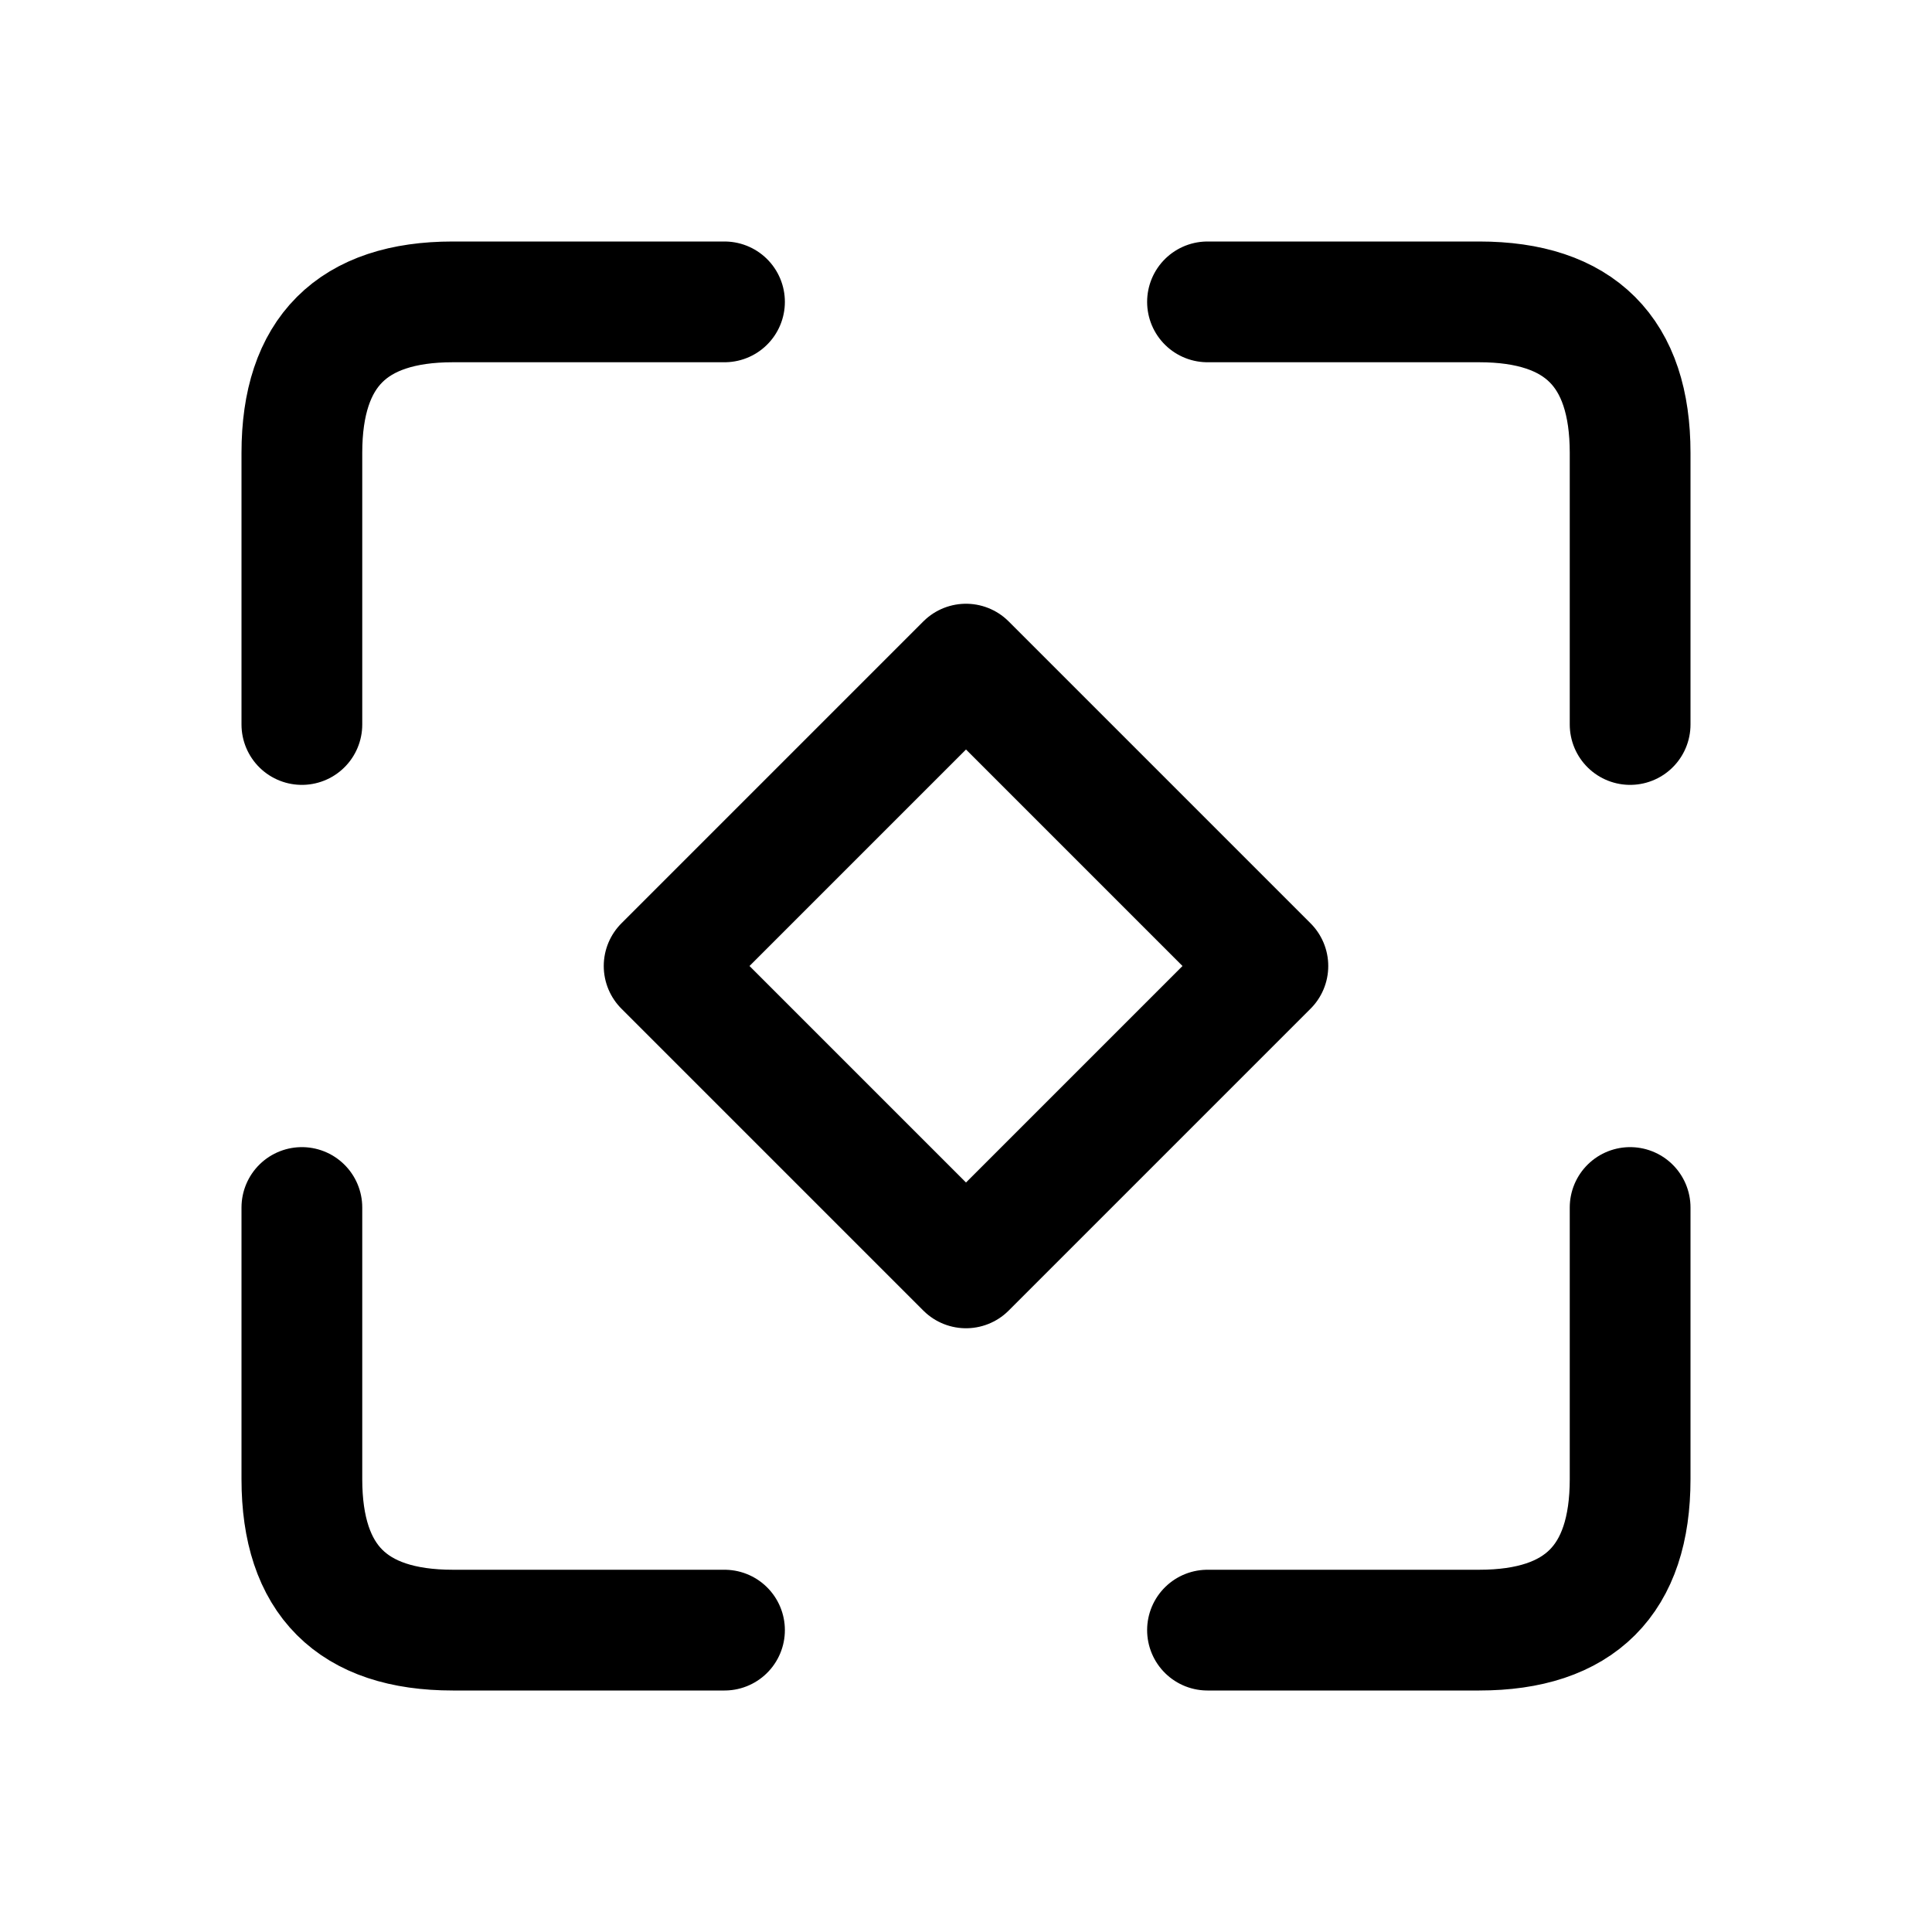
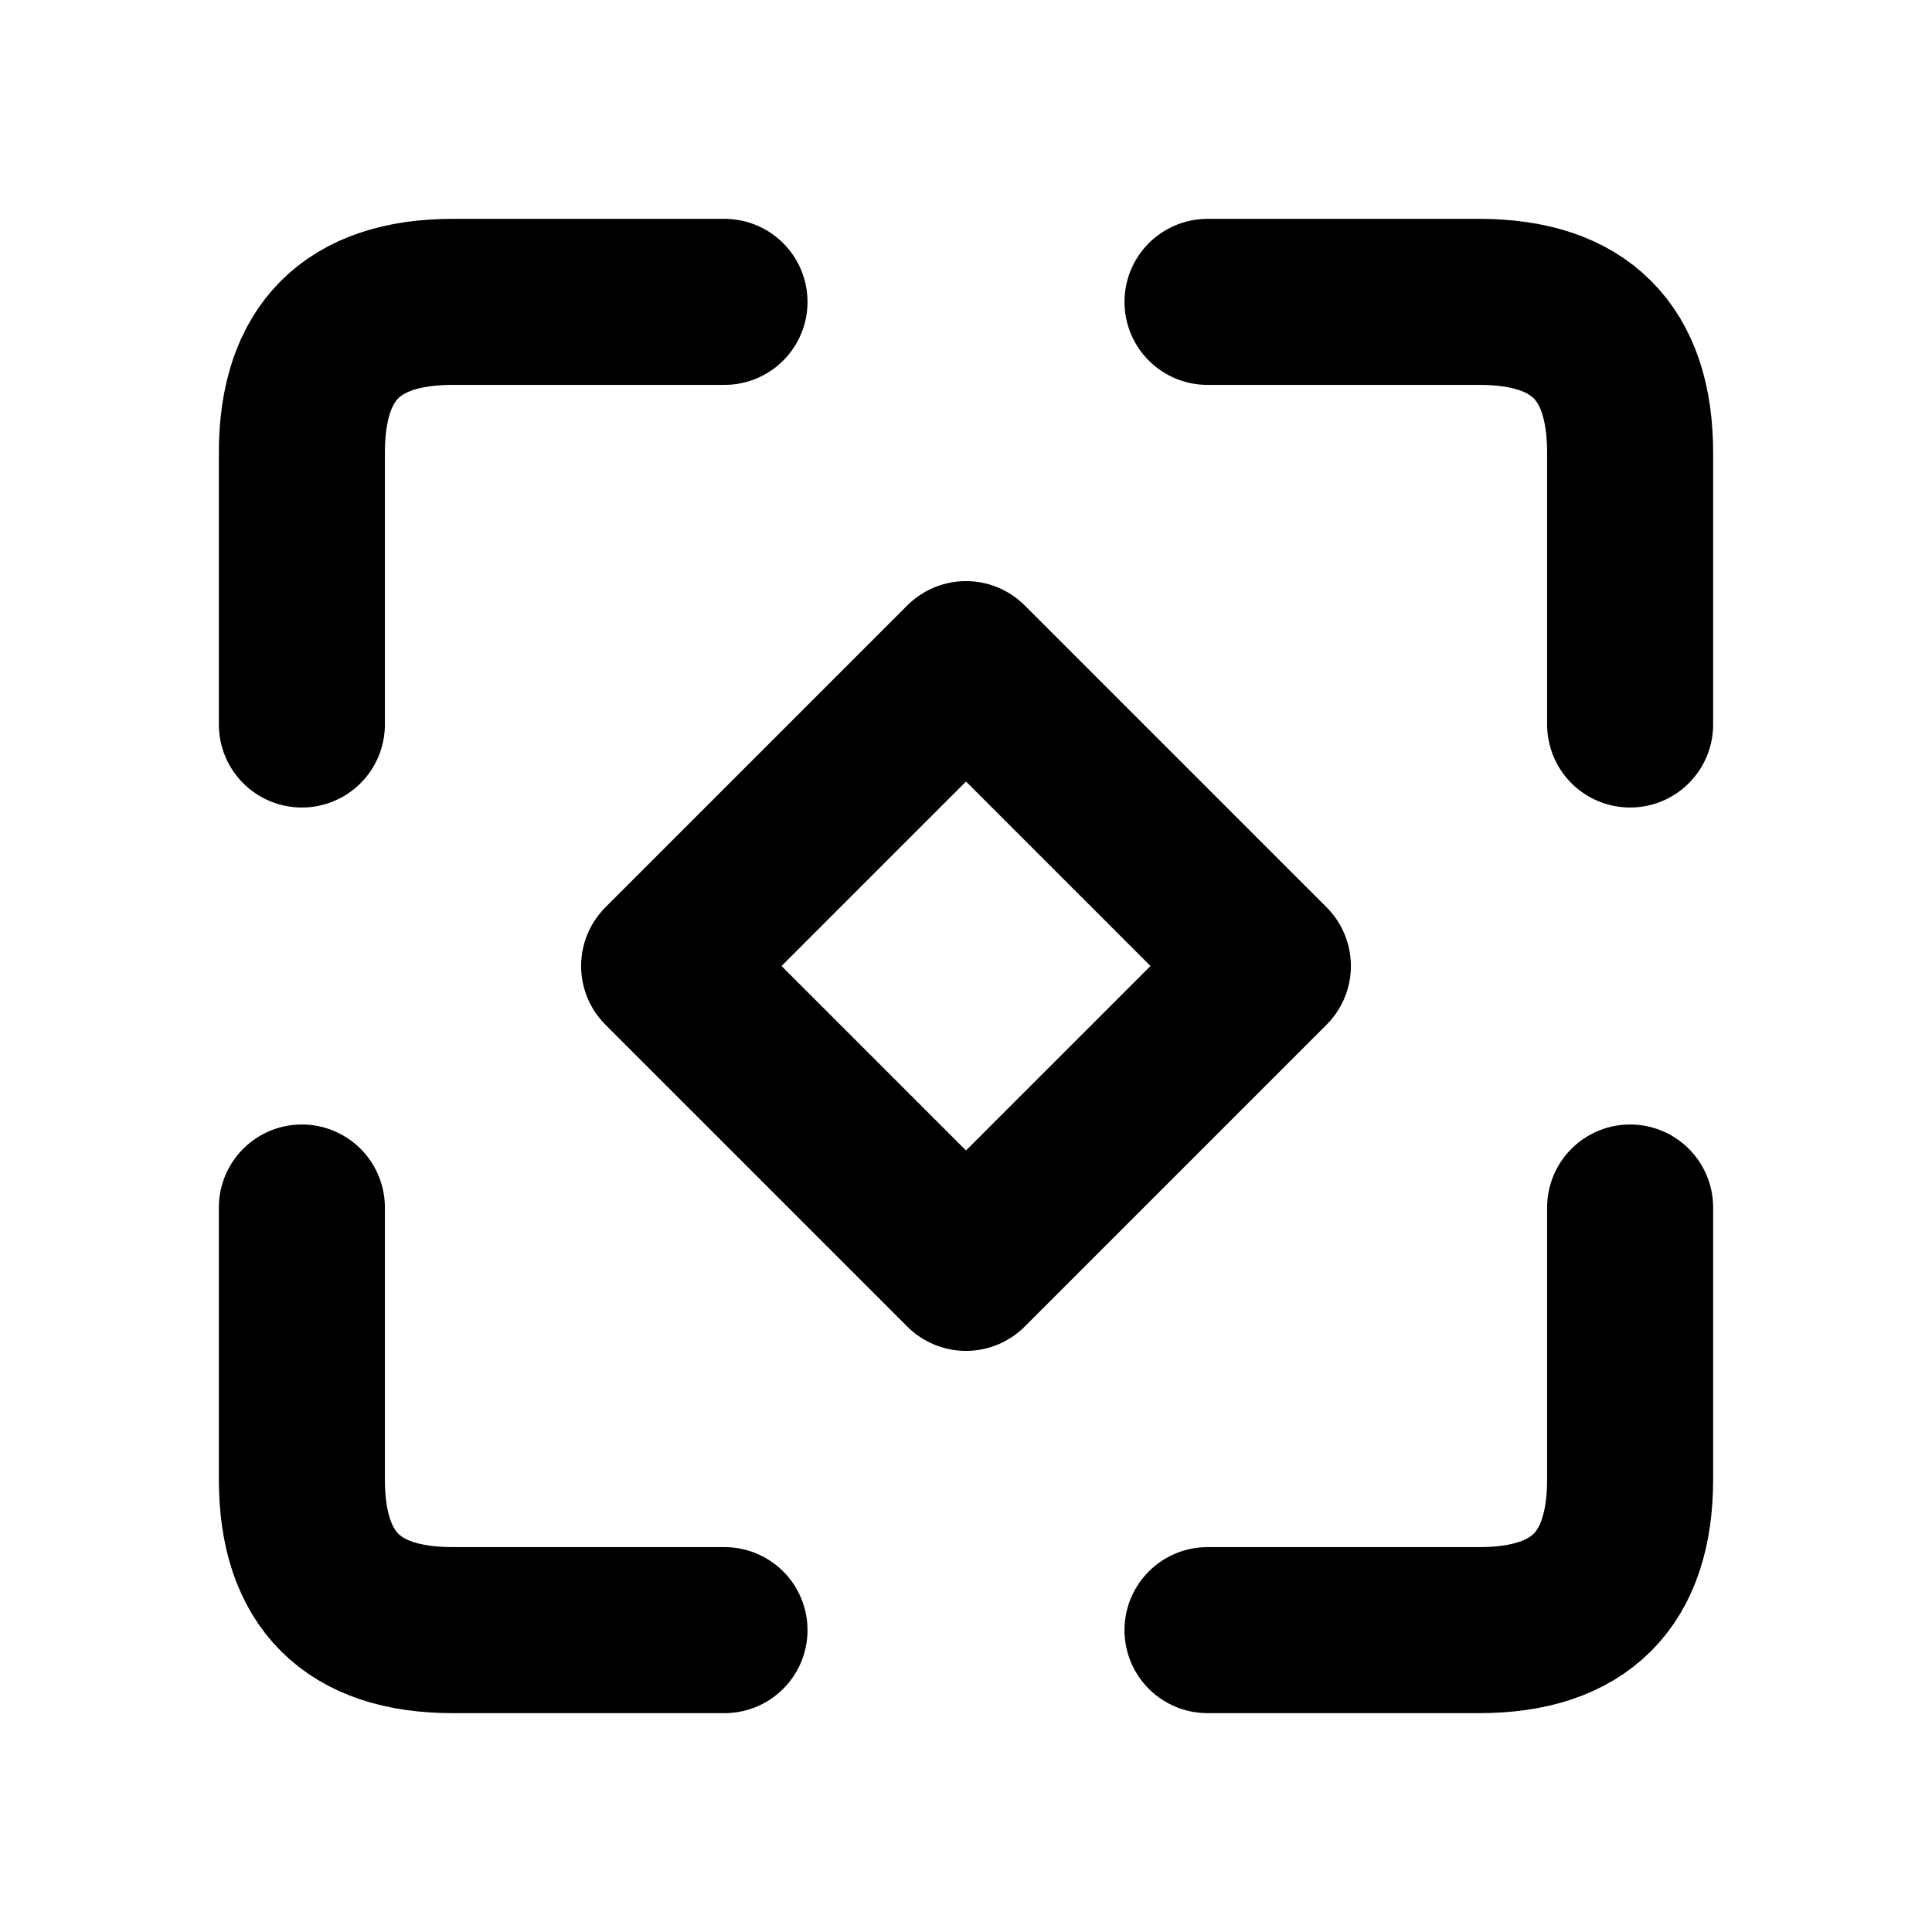
- <svg xmlns="http://www.w3.org/2000/svg" viewBox="0 0 64 64" fill="none" stroke="currentColor" stroke-width="4" stroke-linecap="round" stroke-linejoin="round">
+ <svg xmlns="http://www.w3.org/2000/svg" viewBox="0 0 64 64" fill="none" stroke="currentColor" stroke-width="5.5" stroke-linecap="round" stroke-linejoin="round">
  <path d="M24 10H15Q10 10 10 15V24 M40 10H49Q54 10 54 15V24 M10 40V49Q10 54 15 54H24 M54 40V49Q54 54 49 54H40" />
  <path d="M32 22 42 32 32 42 22 32Z" />
</svg>
